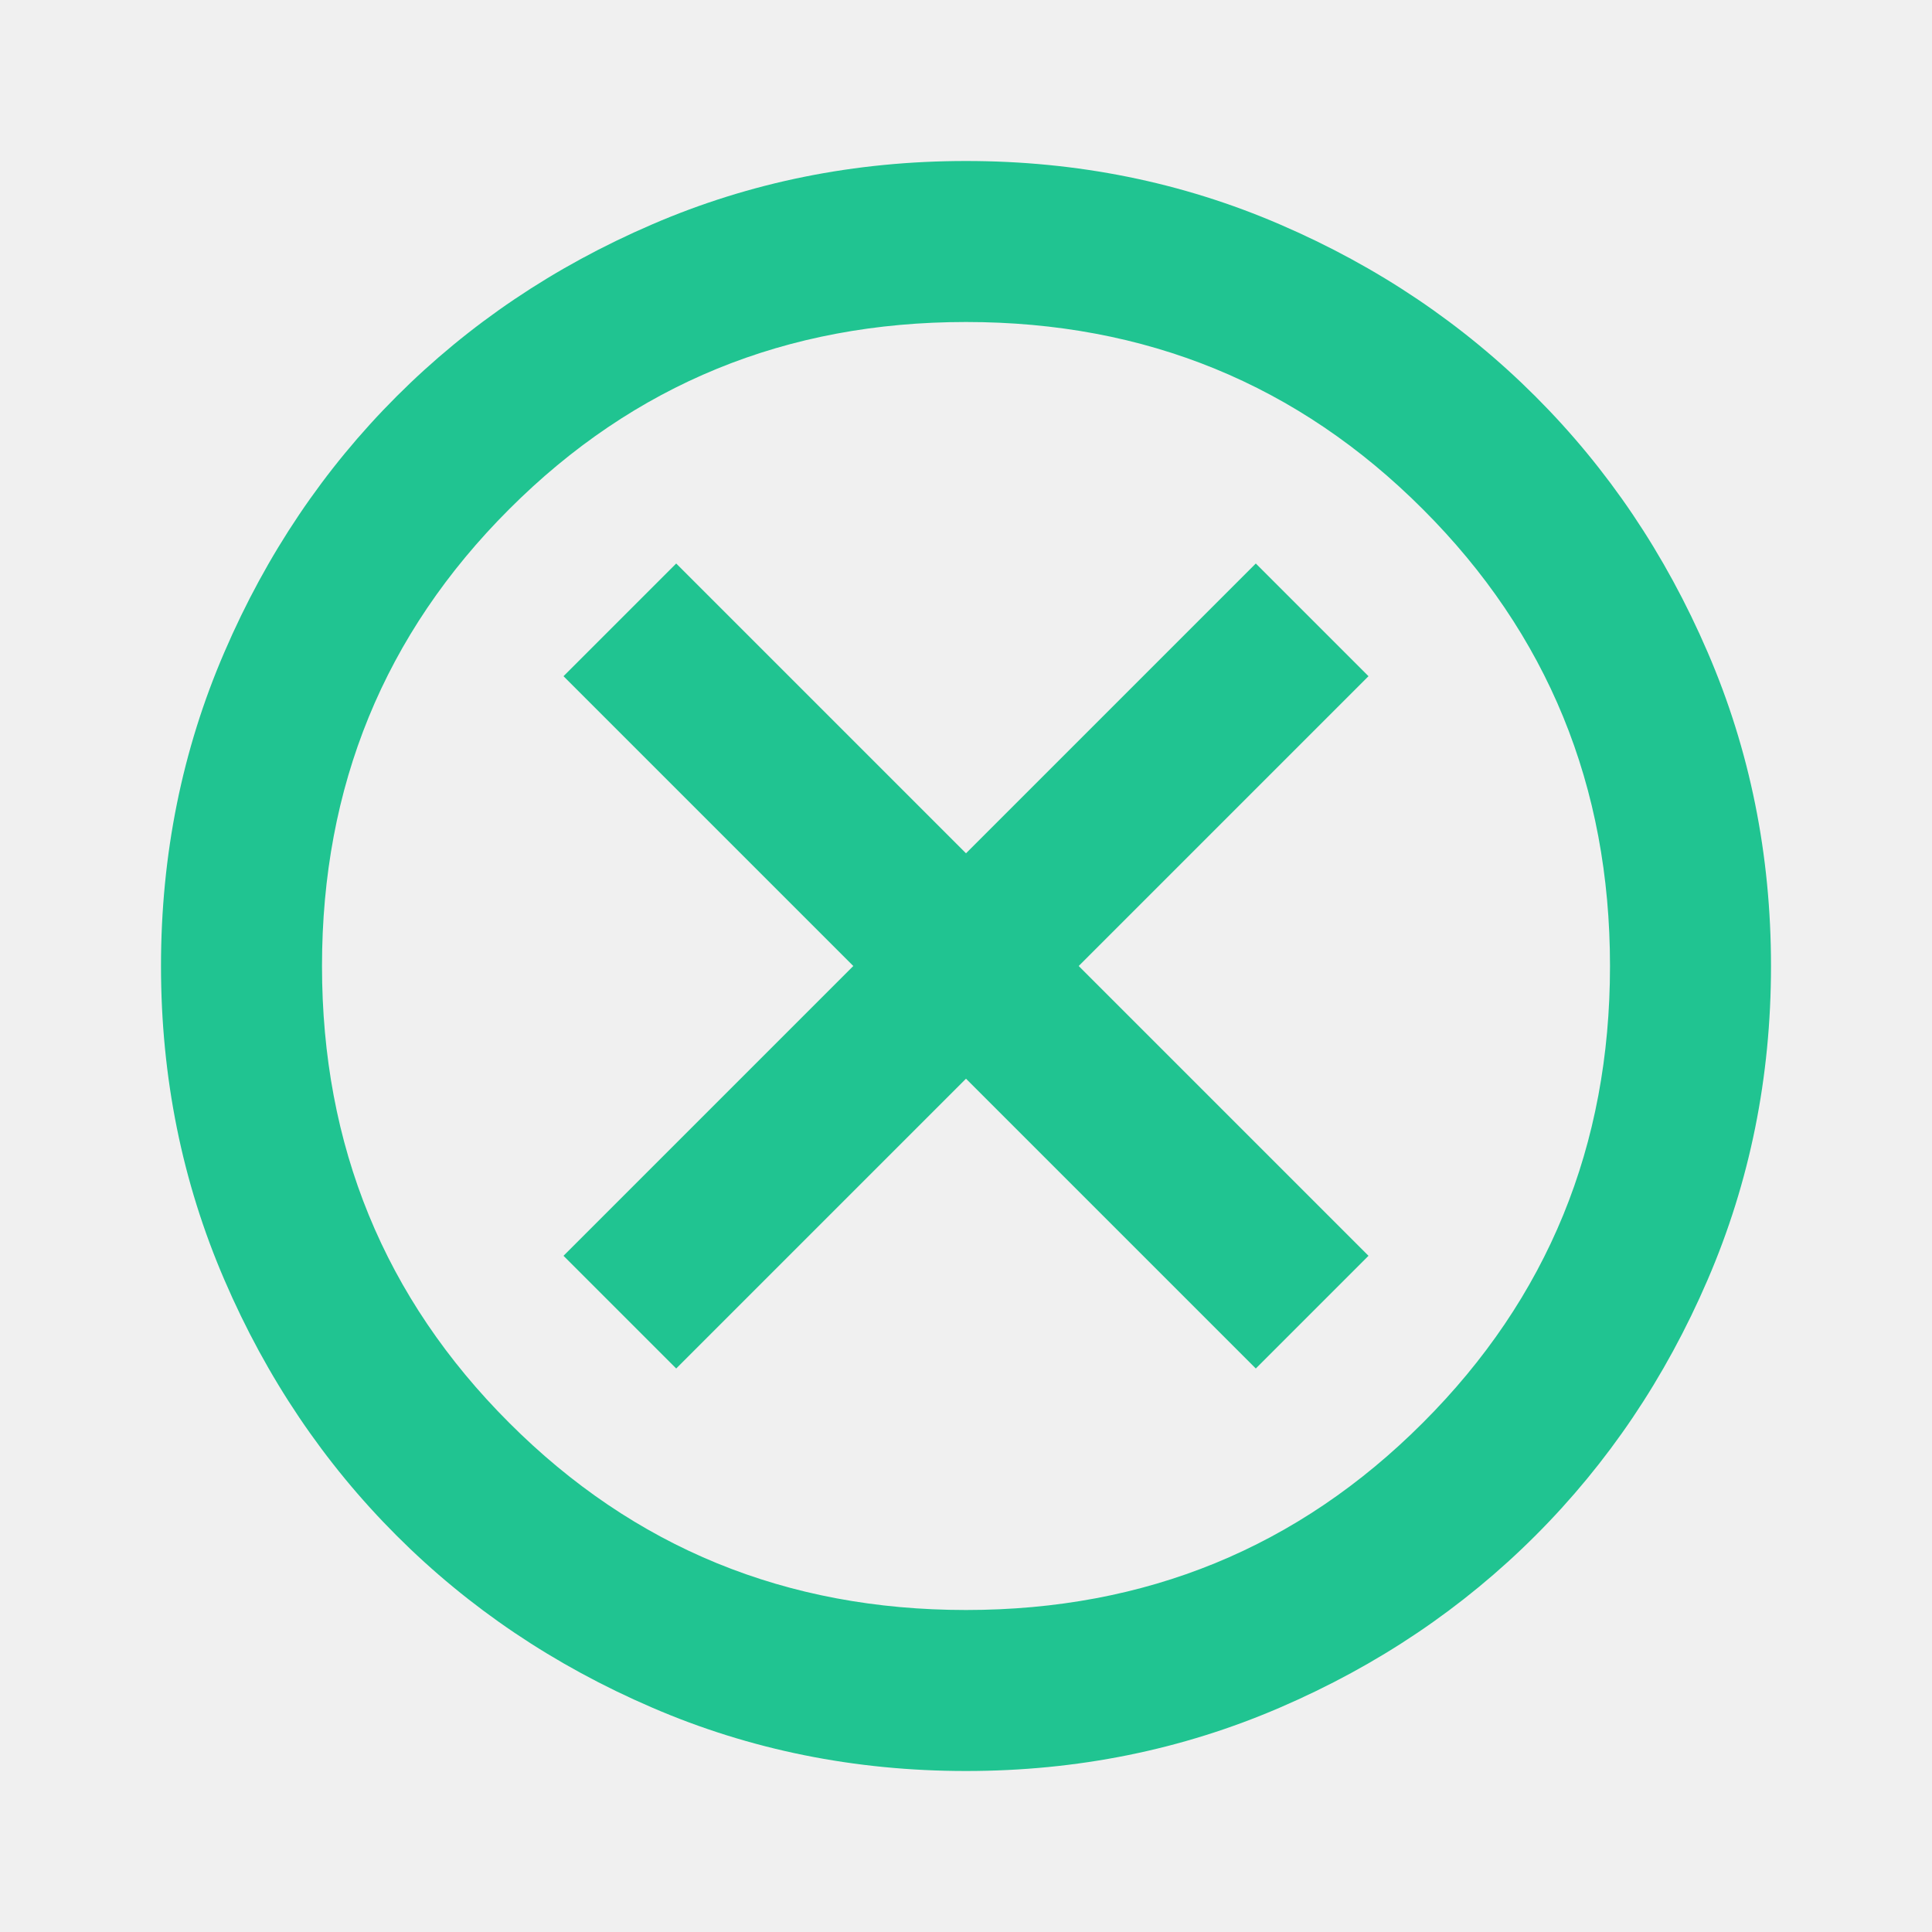
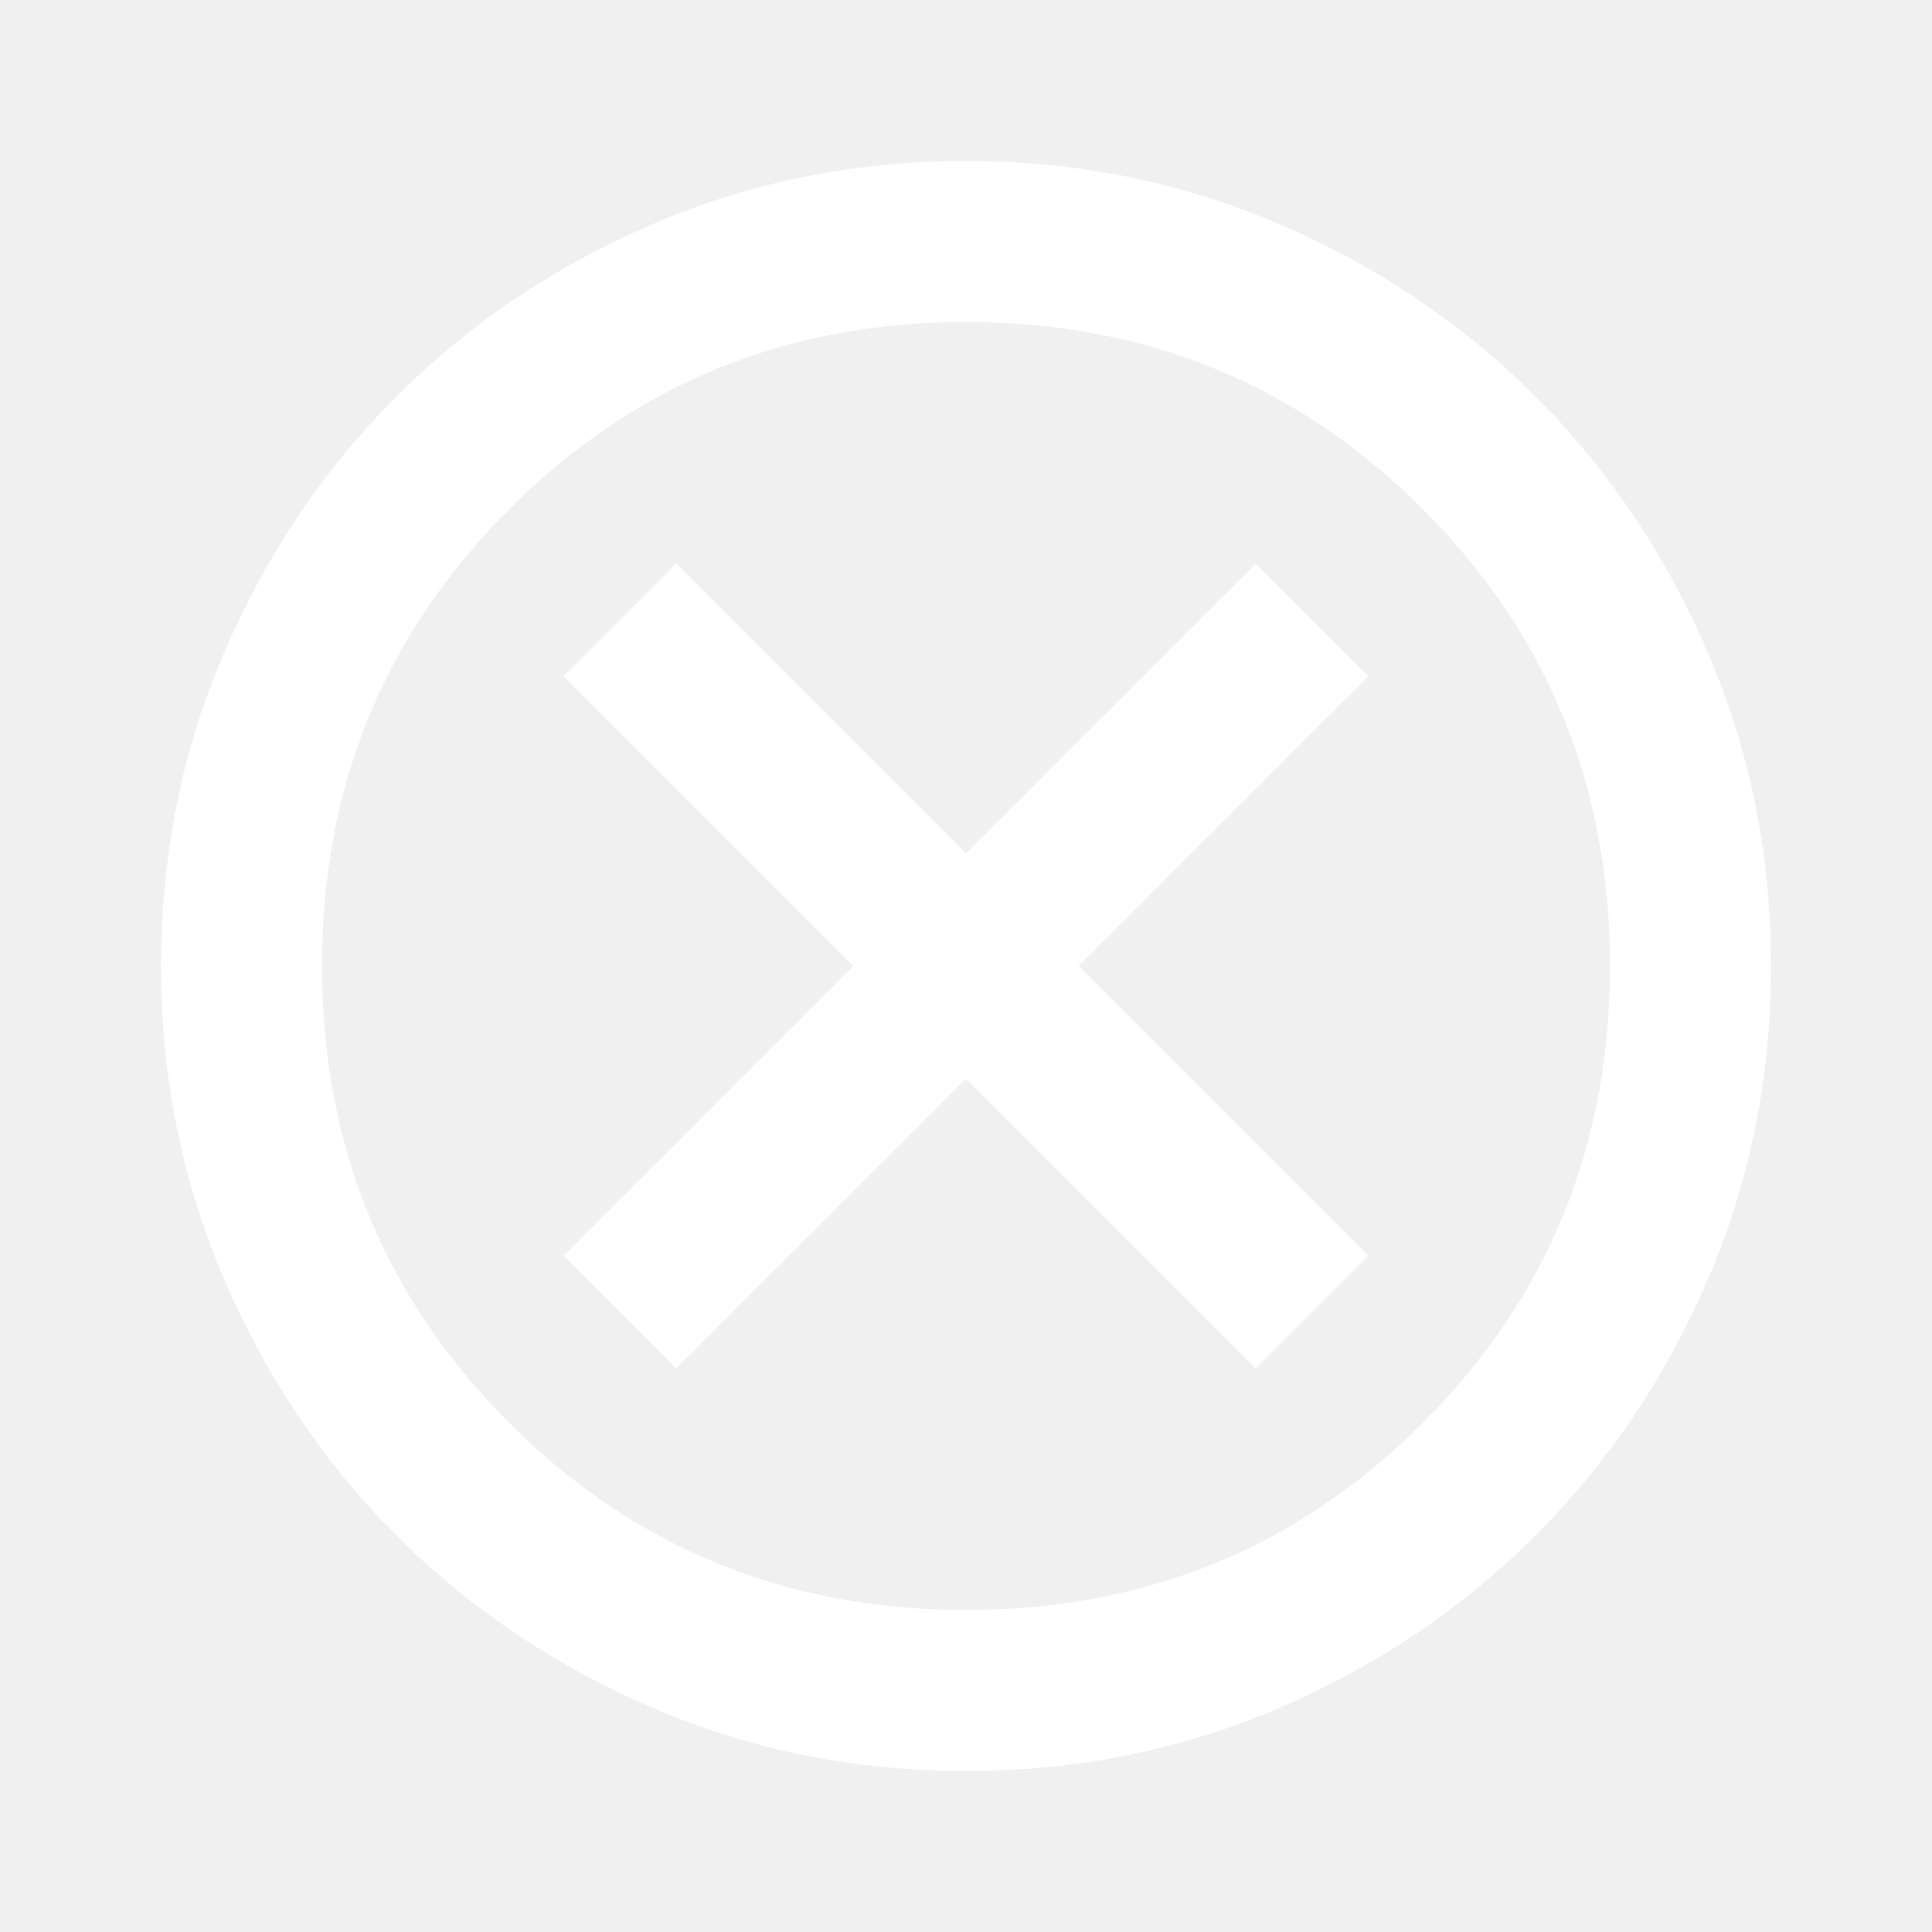
- <svg xmlns="http://www.w3.org/2000/svg" width="18" height="18" viewBox="0 0 18 18" fill="none">
-   <path d="M6.3 12.75L9 10.05L11.7 12.75L12.75 11.7L10.05 9L12.75 6.3L11.7 5.25L9 7.95L6.3 5.25L5.25 6.3L7.95 9L5.25 11.7L6.3 12.75ZM9 16.5C7.963 16.5 6.987 16.303 6.075 15.909C5.162 15.516 4.369 14.981 3.694 14.306C3.019 13.631 2.484 12.838 2.091 11.925C1.697 11.012 1.5 10.037 1.5 9C1.5 7.963 1.697 6.987 2.091 6.075C2.484 5.162 3.019 4.369 3.694 3.694C4.369 3.019 5.162 2.484 6.075 2.091C6.987 1.697 7.963 1.5 9 1.5C10.037 1.5 11.012 1.697 11.925 2.091C12.838 2.484 13.631 3.019 14.306 3.694C14.981 4.369 15.516 5.162 15.909 6.075C16.303 6.987 16.5 7.963 16.5 9C16.5 10.037 16.303 11.012 15.909 11.925C15.516 12.838 14.981 13.631 14.306 14.306C13.631 14.981 12.838 15.516 11.925 15.909C11.012 16.303 10.037 16.5 9 16.5ZM9 15C10.675 15 12.094 14.419 13.256 13.256C14.419 12.094 15 10.675 15 9C15 7.325 14.419 5.906 13.256 4.744C12.094 3.581 10.675 3 9 3C7.325 3 5.906 3.581 4.744 4.744C3.581 5.906 3 7.325 3 9C3 10.675 3.581 12.094 4.744 13.256C5.906 14.419 7.325 15 9 15Z" fill="#20C491" />
+ <svg xmlns="http://www.w3.org/2000/svg" width="58" height="58" viewBox="0 0 18 18" fill="none">
+   <path d="M6.3 12.75L9 10.05L11.7 12.75L12.75 11.7L10.05 9L12.75 6.3L11.7 5.25L9 7.95L6.3 5.25L5.25 6.3L7.95 9L5.25 11.7L6.3 12.75ZM9 16.5C7.963 16.5 6.987 16.303 6.075 15.909C5.162 15.516 4.369 14.981 3.694 14.306C3.019 13.631 2.484 12.838 2.091 11.925C1.697 11.012 1.5 10.037 1.5 9C1.5 7.963 1.697 6.987 2.091 6.075C2.484 5.162 3.019 4.369 3.694 3.694C4.369 3.019 5.162 2.484 6.075 2.091C6.987 1.697 7.963 1.5 9 1.5C10.037 1.5 11.012 1.697 11.925 2.091C12.838 2.484 13.631 3.019 14.306 3.694C14.981 4.369 15.516 5.162 15.909 6.075C16.303 6.987 16.5 7.963 16.5 9C16.5 10.037 16.303 11.012 15.909 11.925C15.516 12.838 14.981 13.631 14.306 14.306C13.631 14.981 12.838 15.516 11.925 15.909C11.012 16.303 10.037 16.5 9 16.5ZM9 15C10.675 15 12.094 14.419 13.256 13.256C14.419 12.094 15 10.675 15 9C15 7.325 14.419 5.906 13.256 4.744C12.094 3.581 10.675 3 9 3C7.325 3 5.906 3.581 4.744 4.744C3.581 5.906 3 7.325 3 9C3 10.675 3.581 12.094 4.744 13.256C5.906 14.419 7.325 15 9 15Z" fill="#fff" />
</svg>
